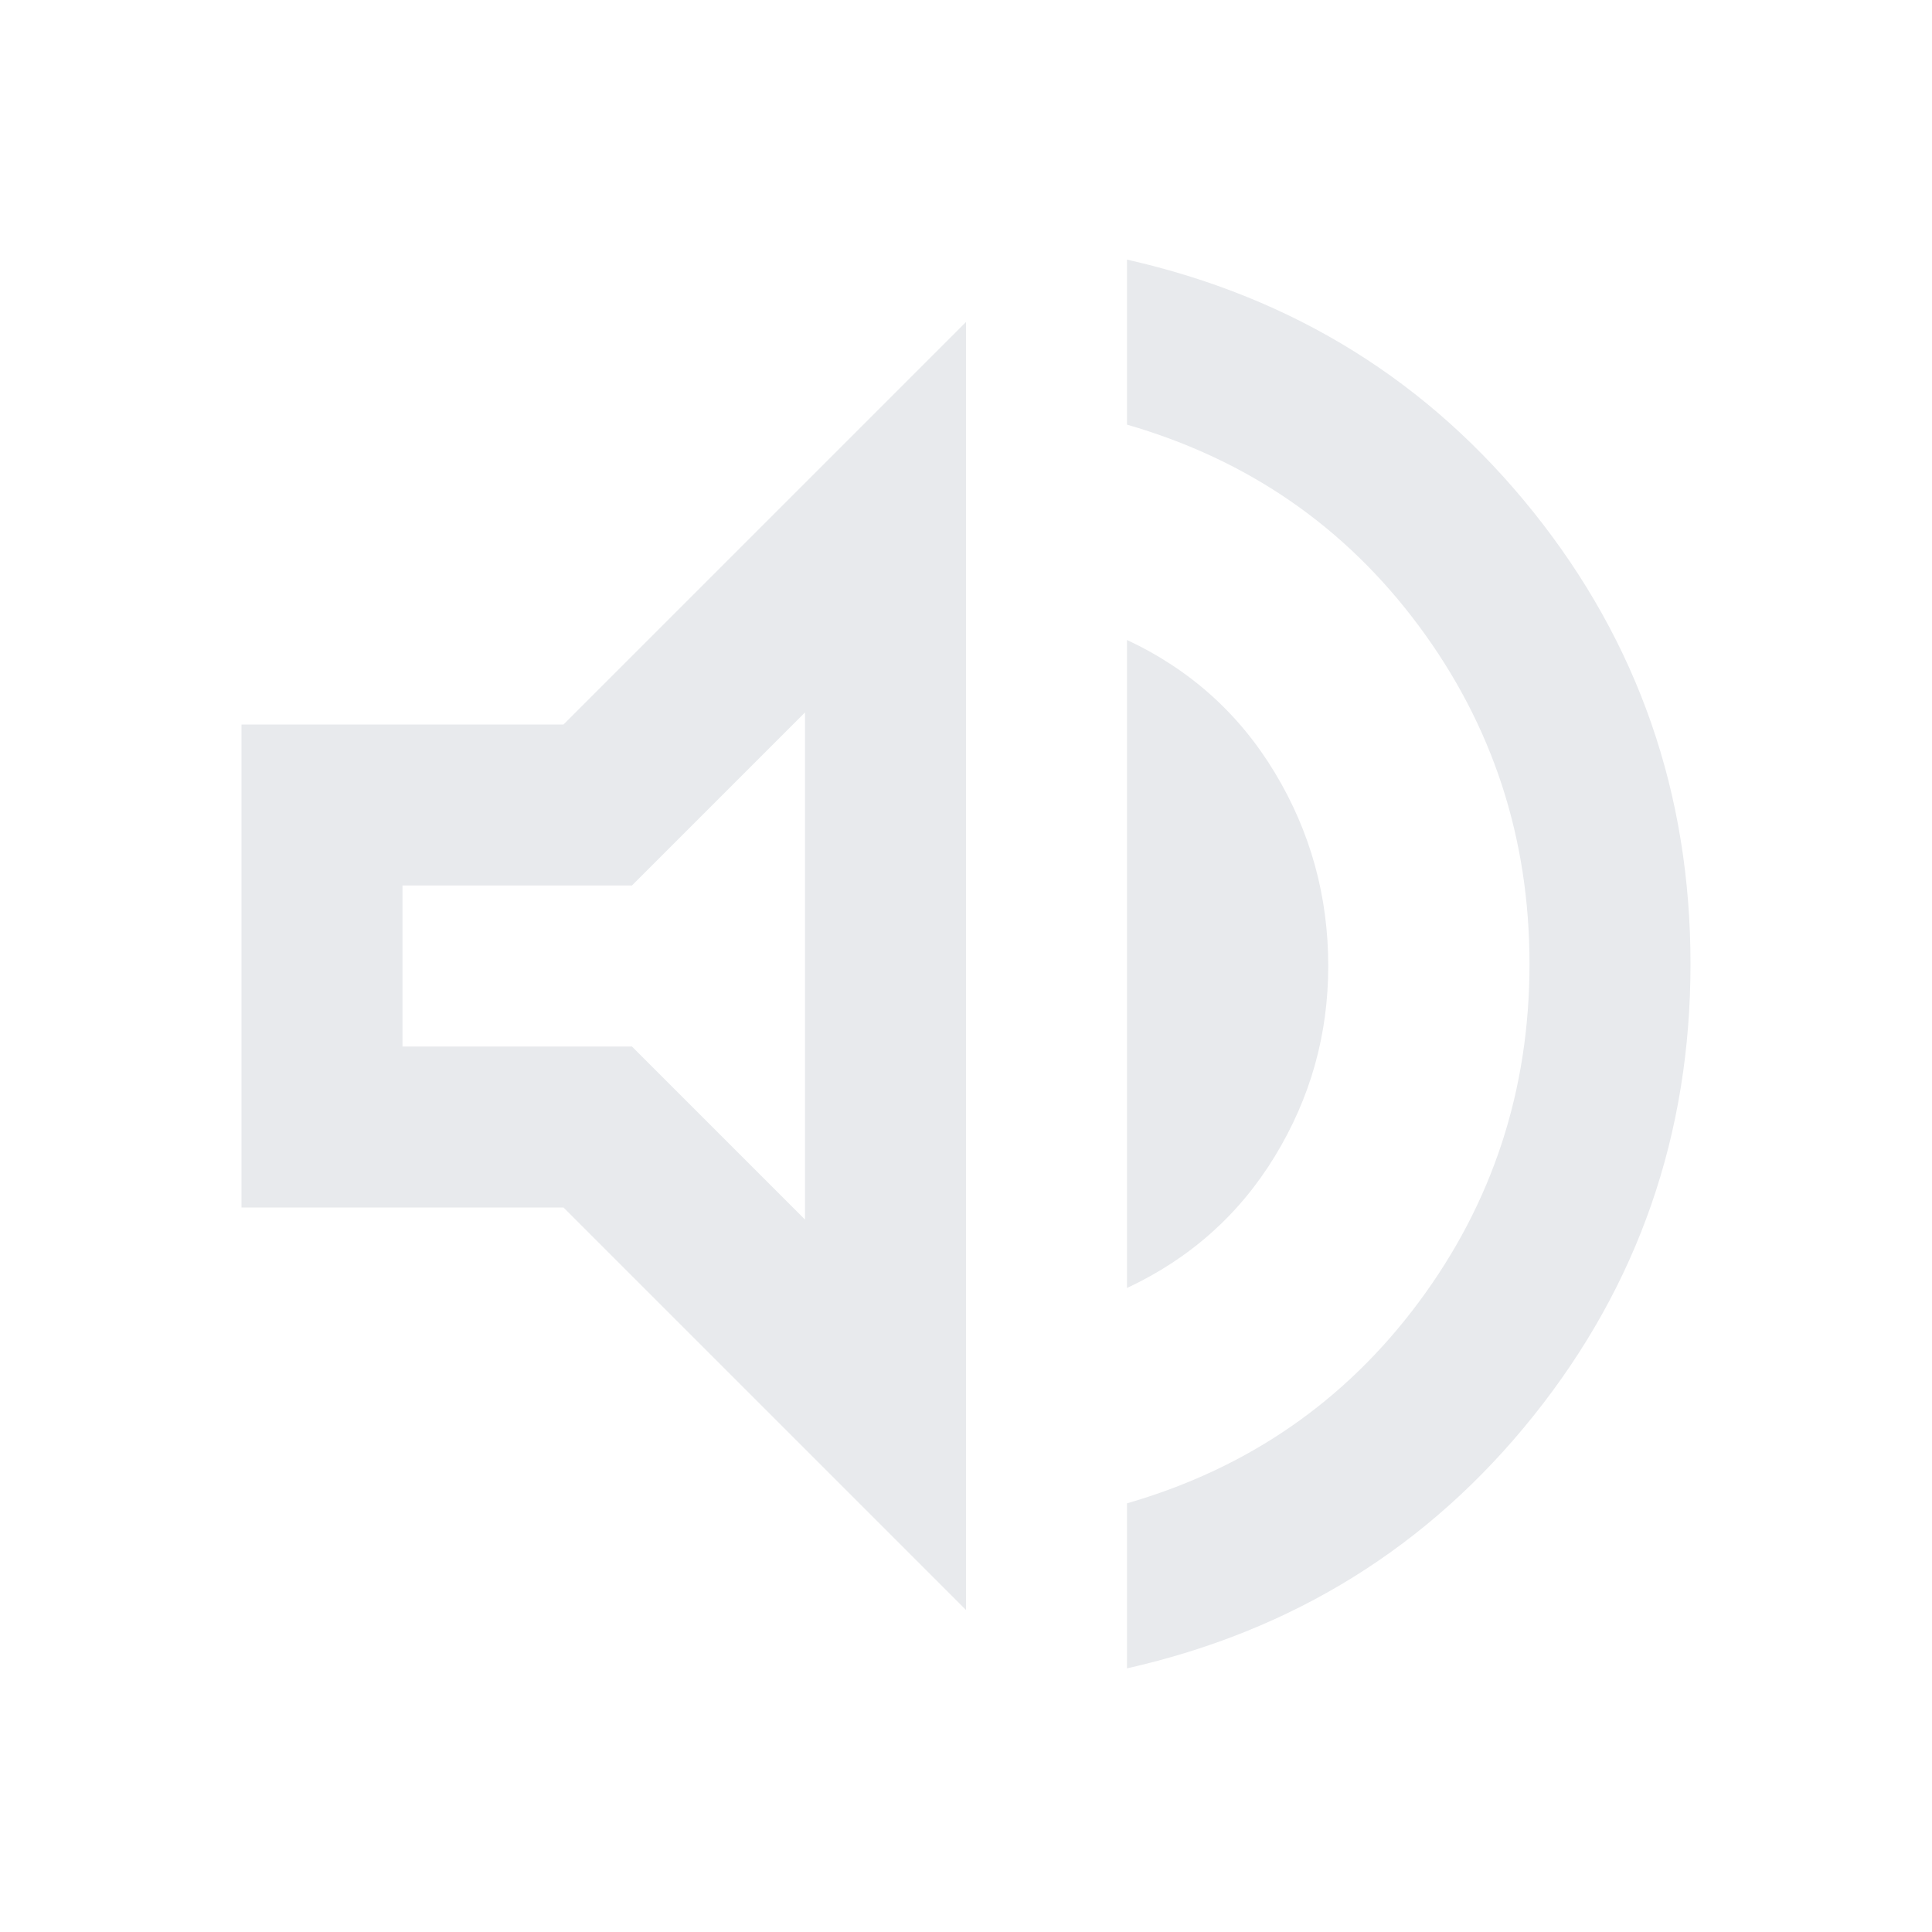
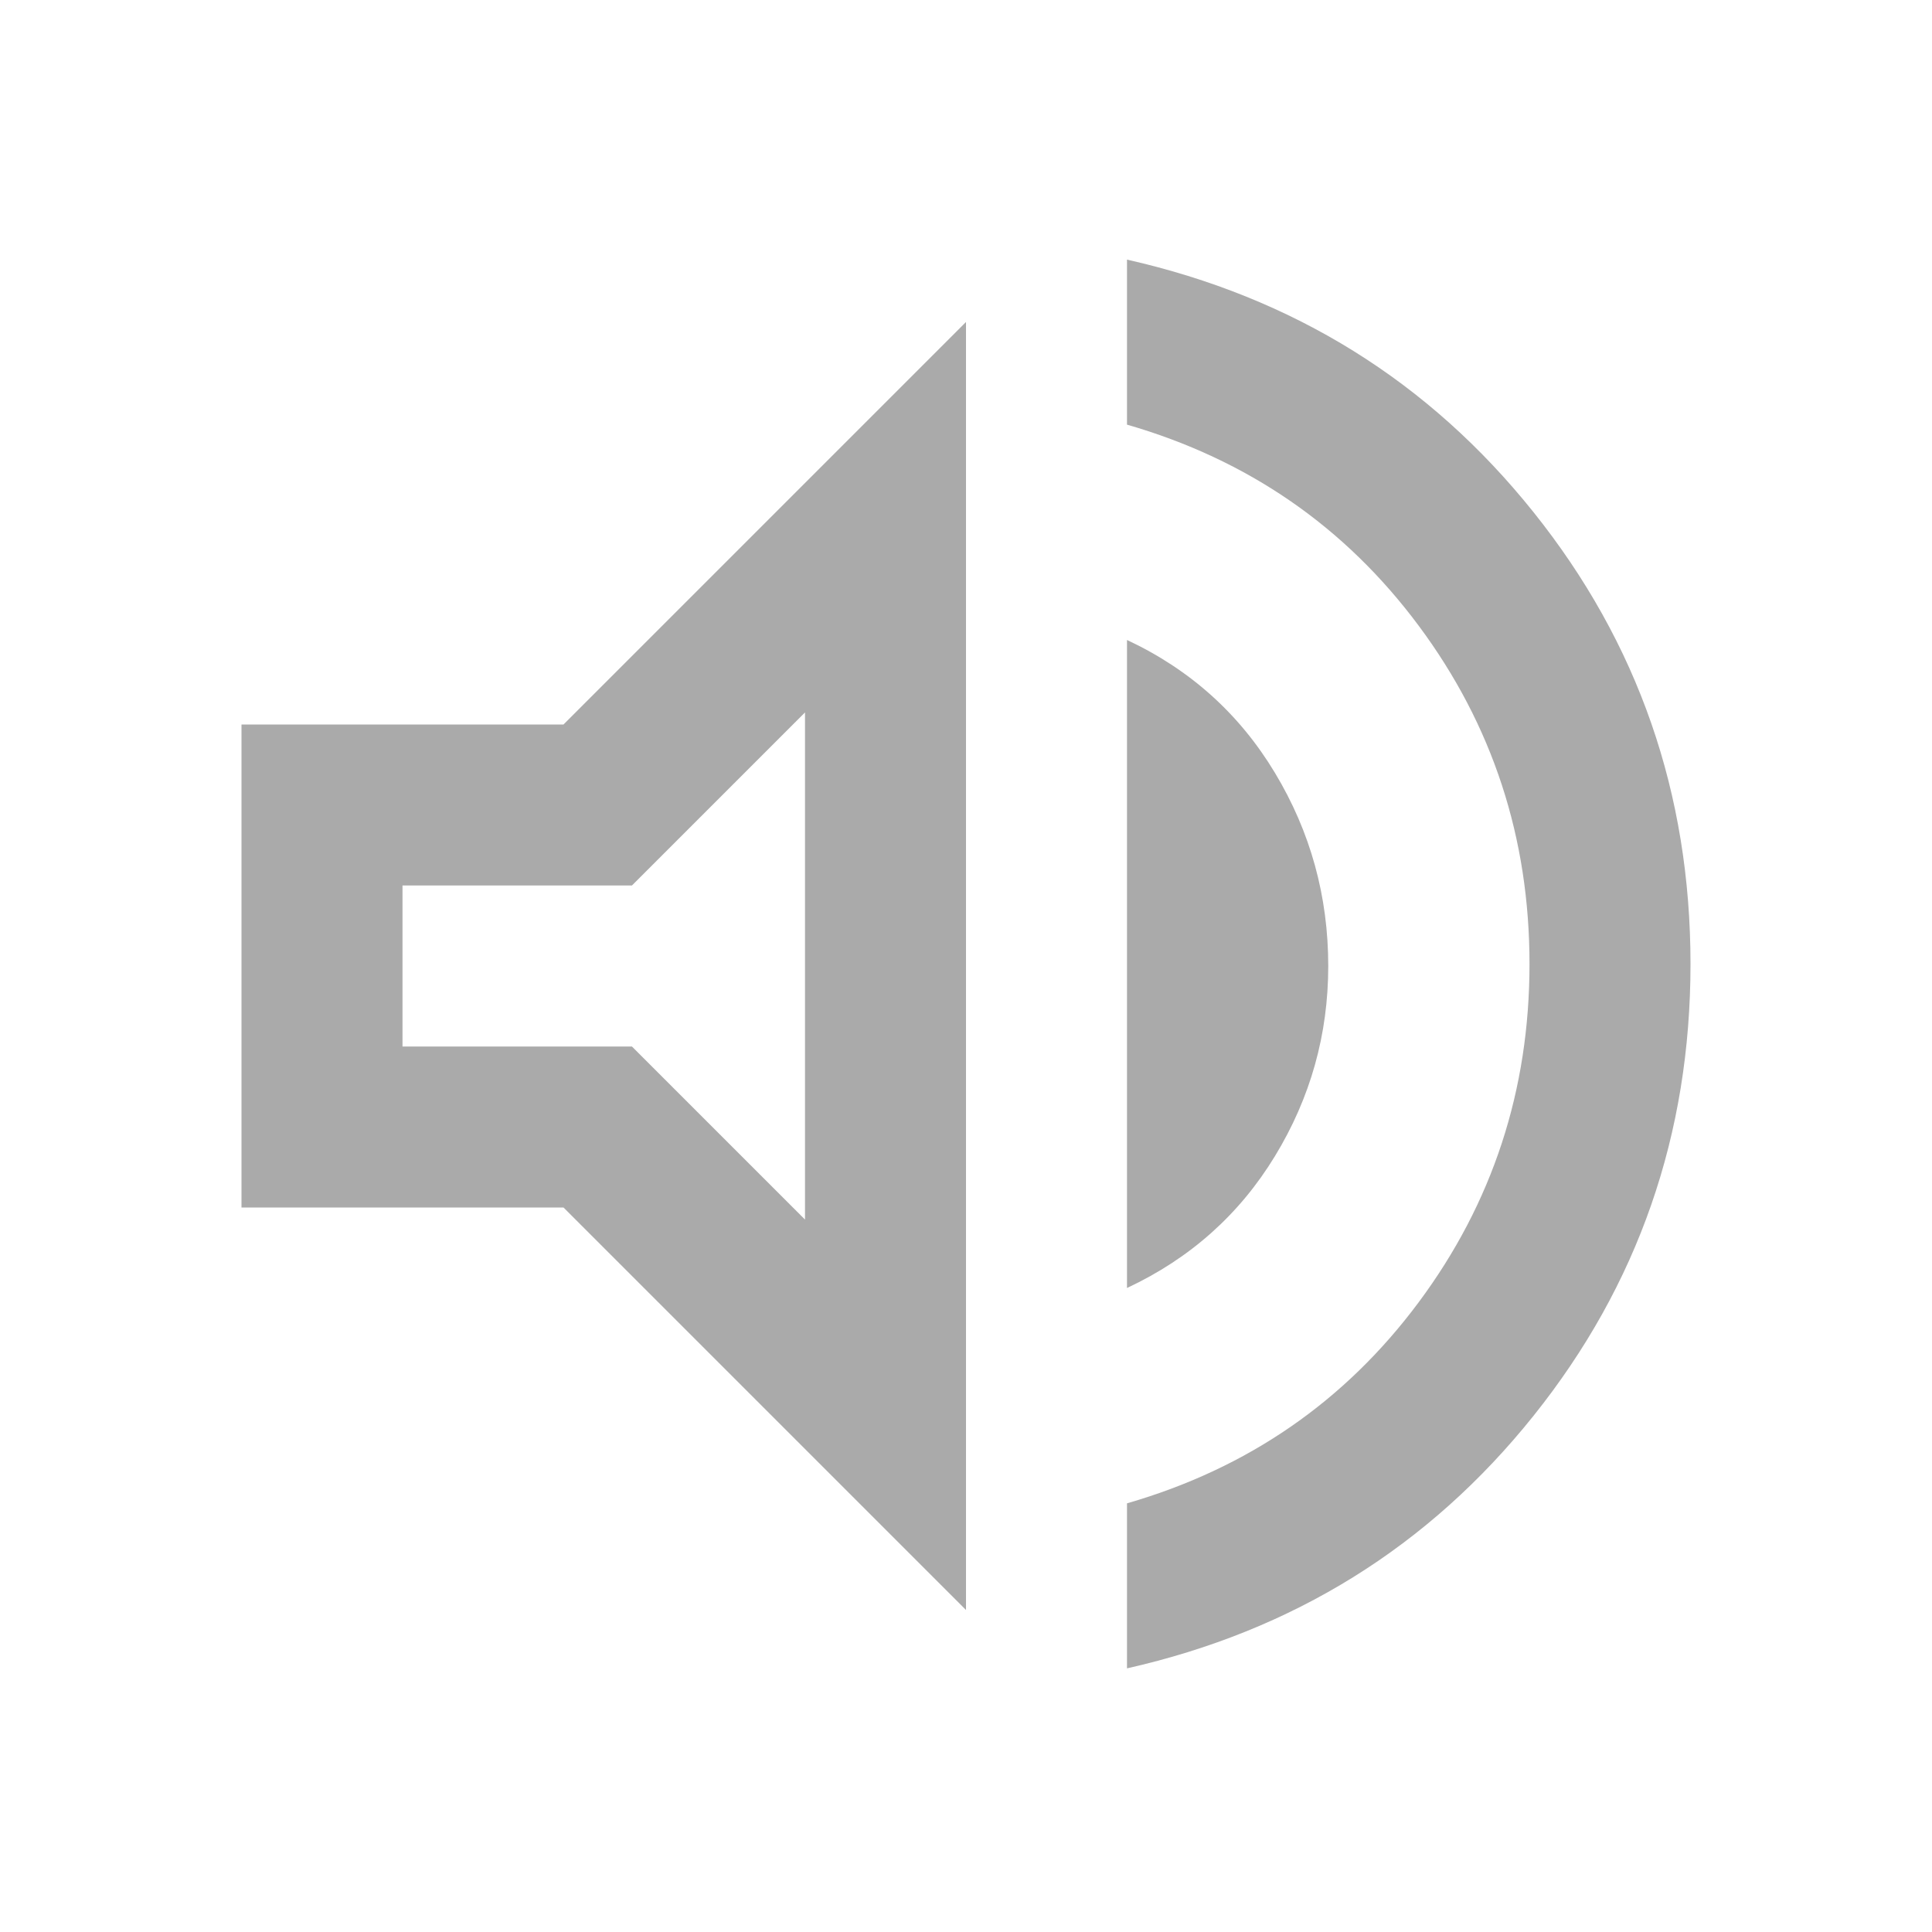
- <svg xmlns="http://www.w3.org/2000/svg" height="24px" viewBox="0 -960 960 960" width="24px" fill="#e8eaed">
+ <svg xmlns="http://www.w3.org/2000/svg" height="24px" viewBox="0 -960 960 960" width="24px" fill="#AAAAAA">
  <path d="M560-131v-82q90-26 145-100t55-168q0-94-55-168T560-749v-82q124 28 202 125.5T840-481q0 127-78 224.5T560-131ZM120-360v-240h160l200-200v640L280-360H120Zm440 40v-322q47 22 73.5 66t26.5 96q0 51-26.5 94.5T560-320ZM400-606l-86 86H200v80h114l86 86v-252ZM300-480Z" />
</svg>
